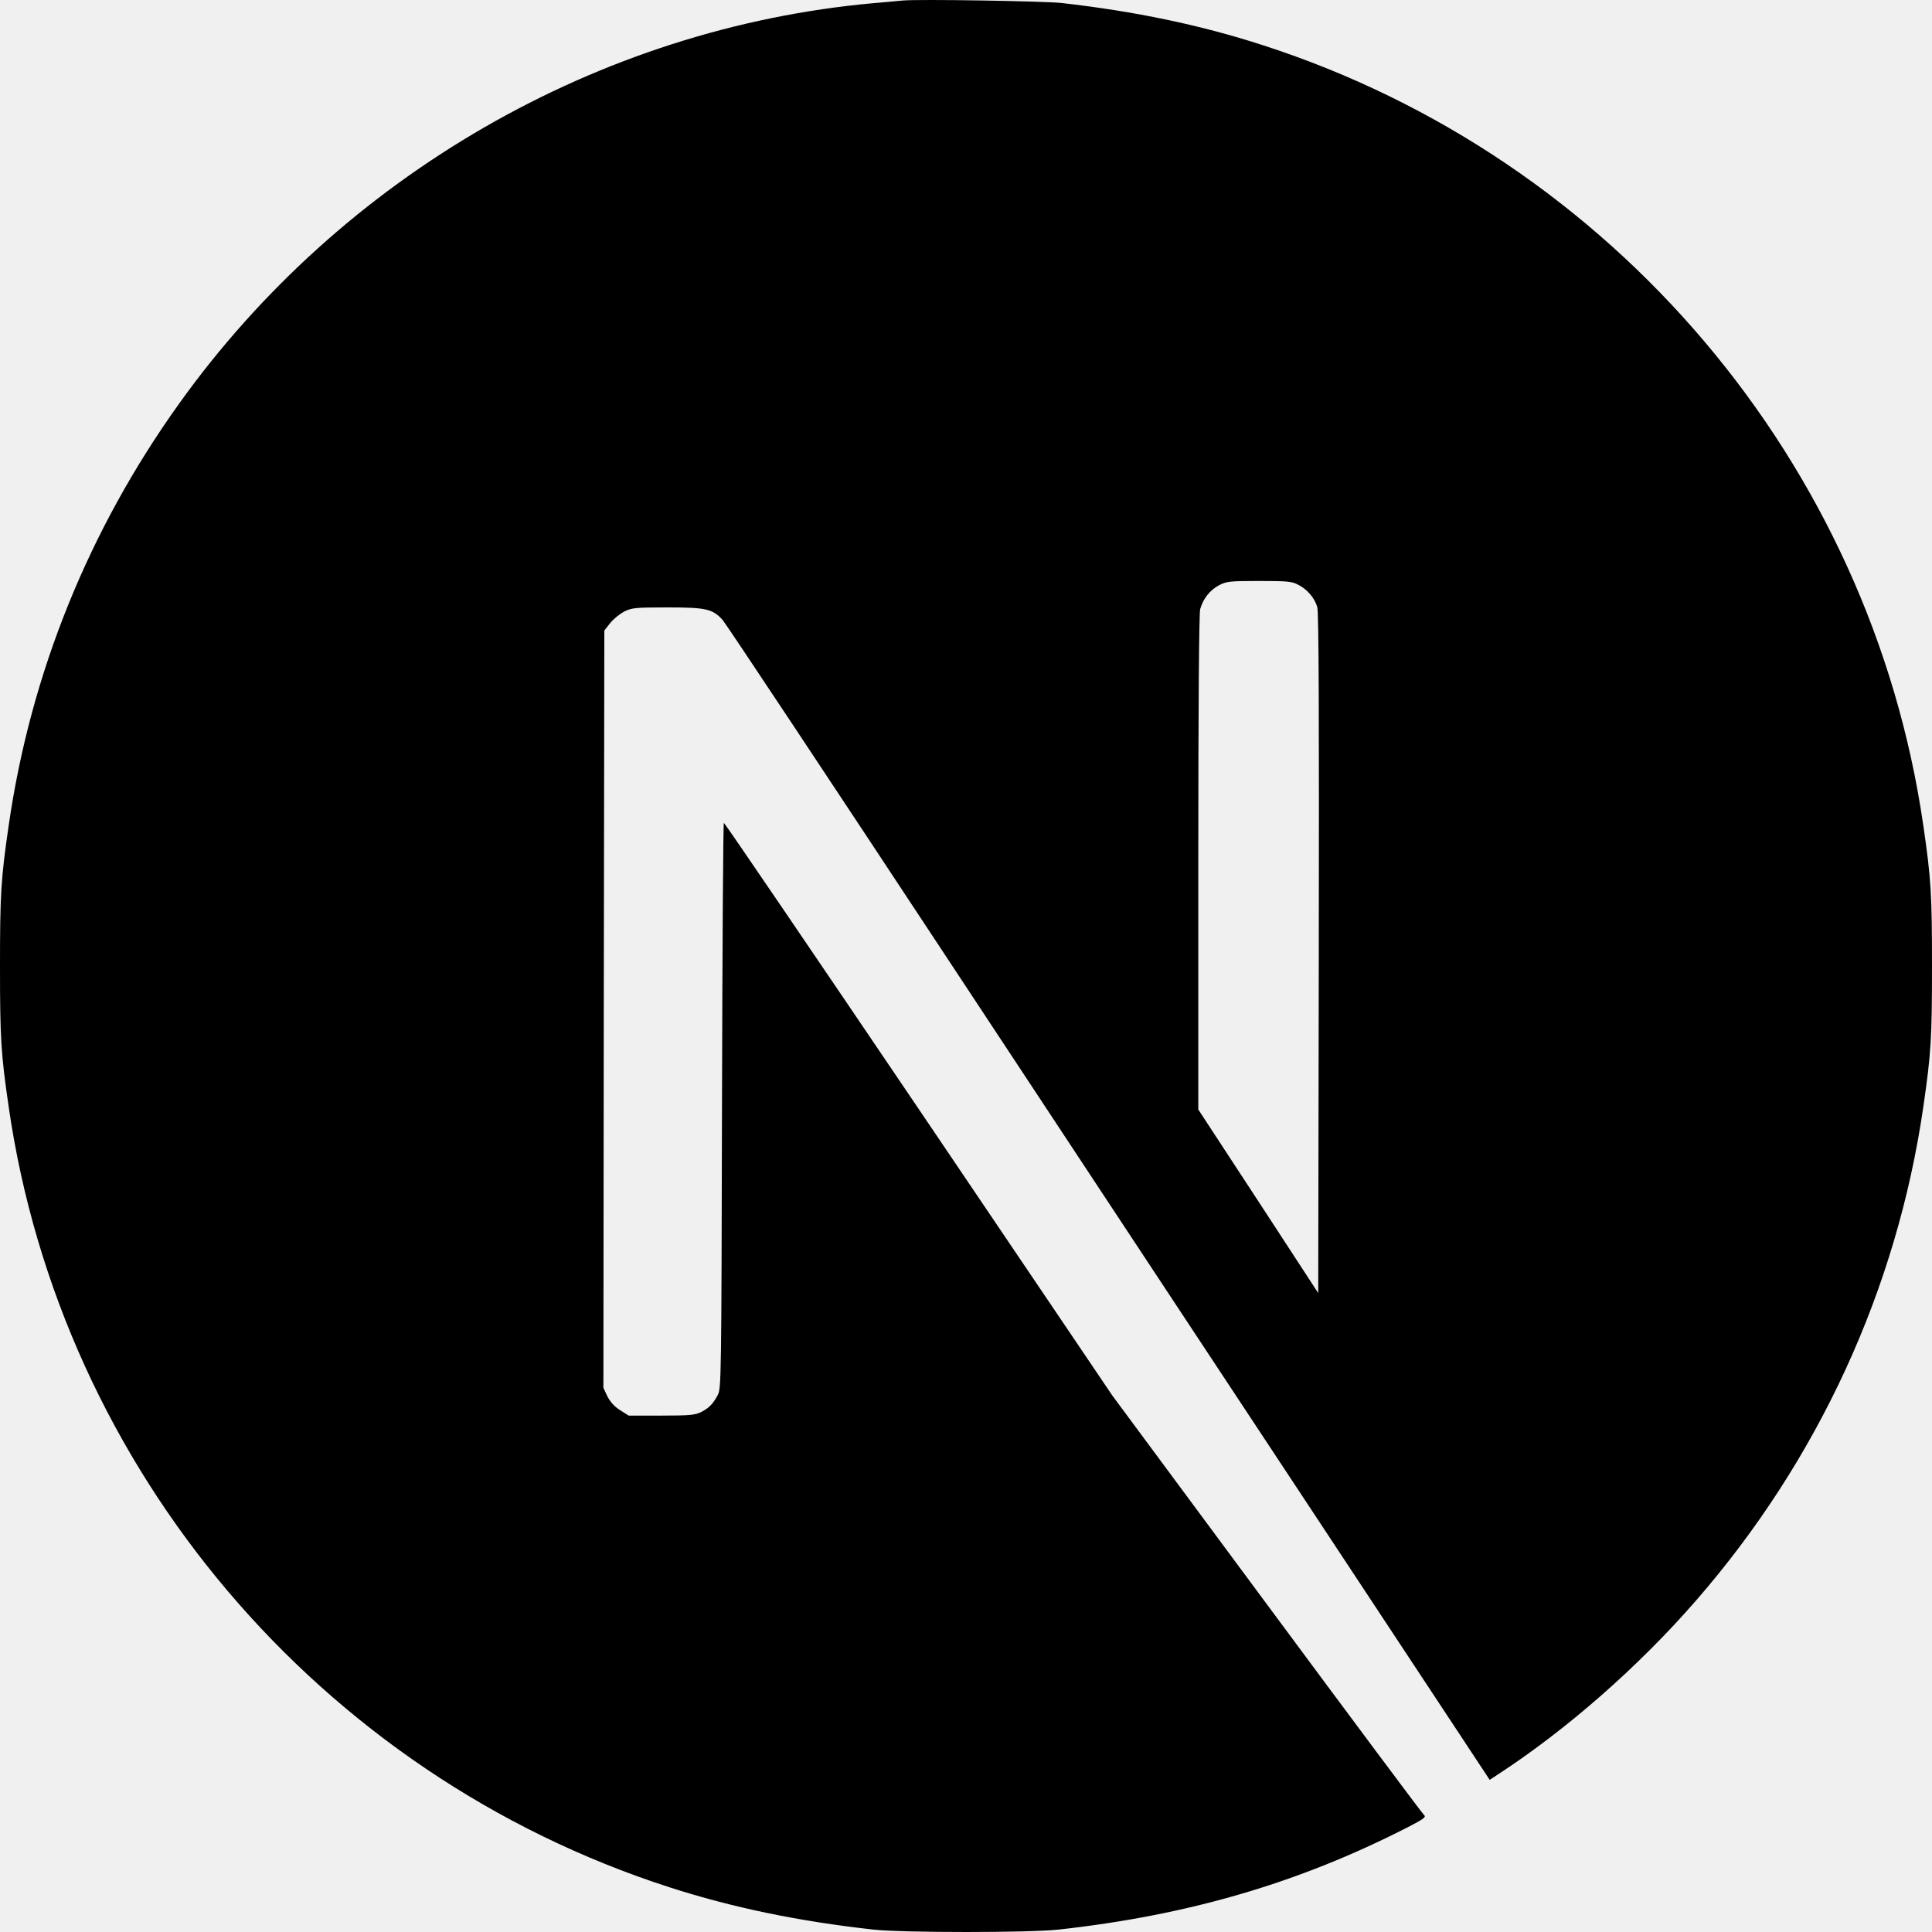
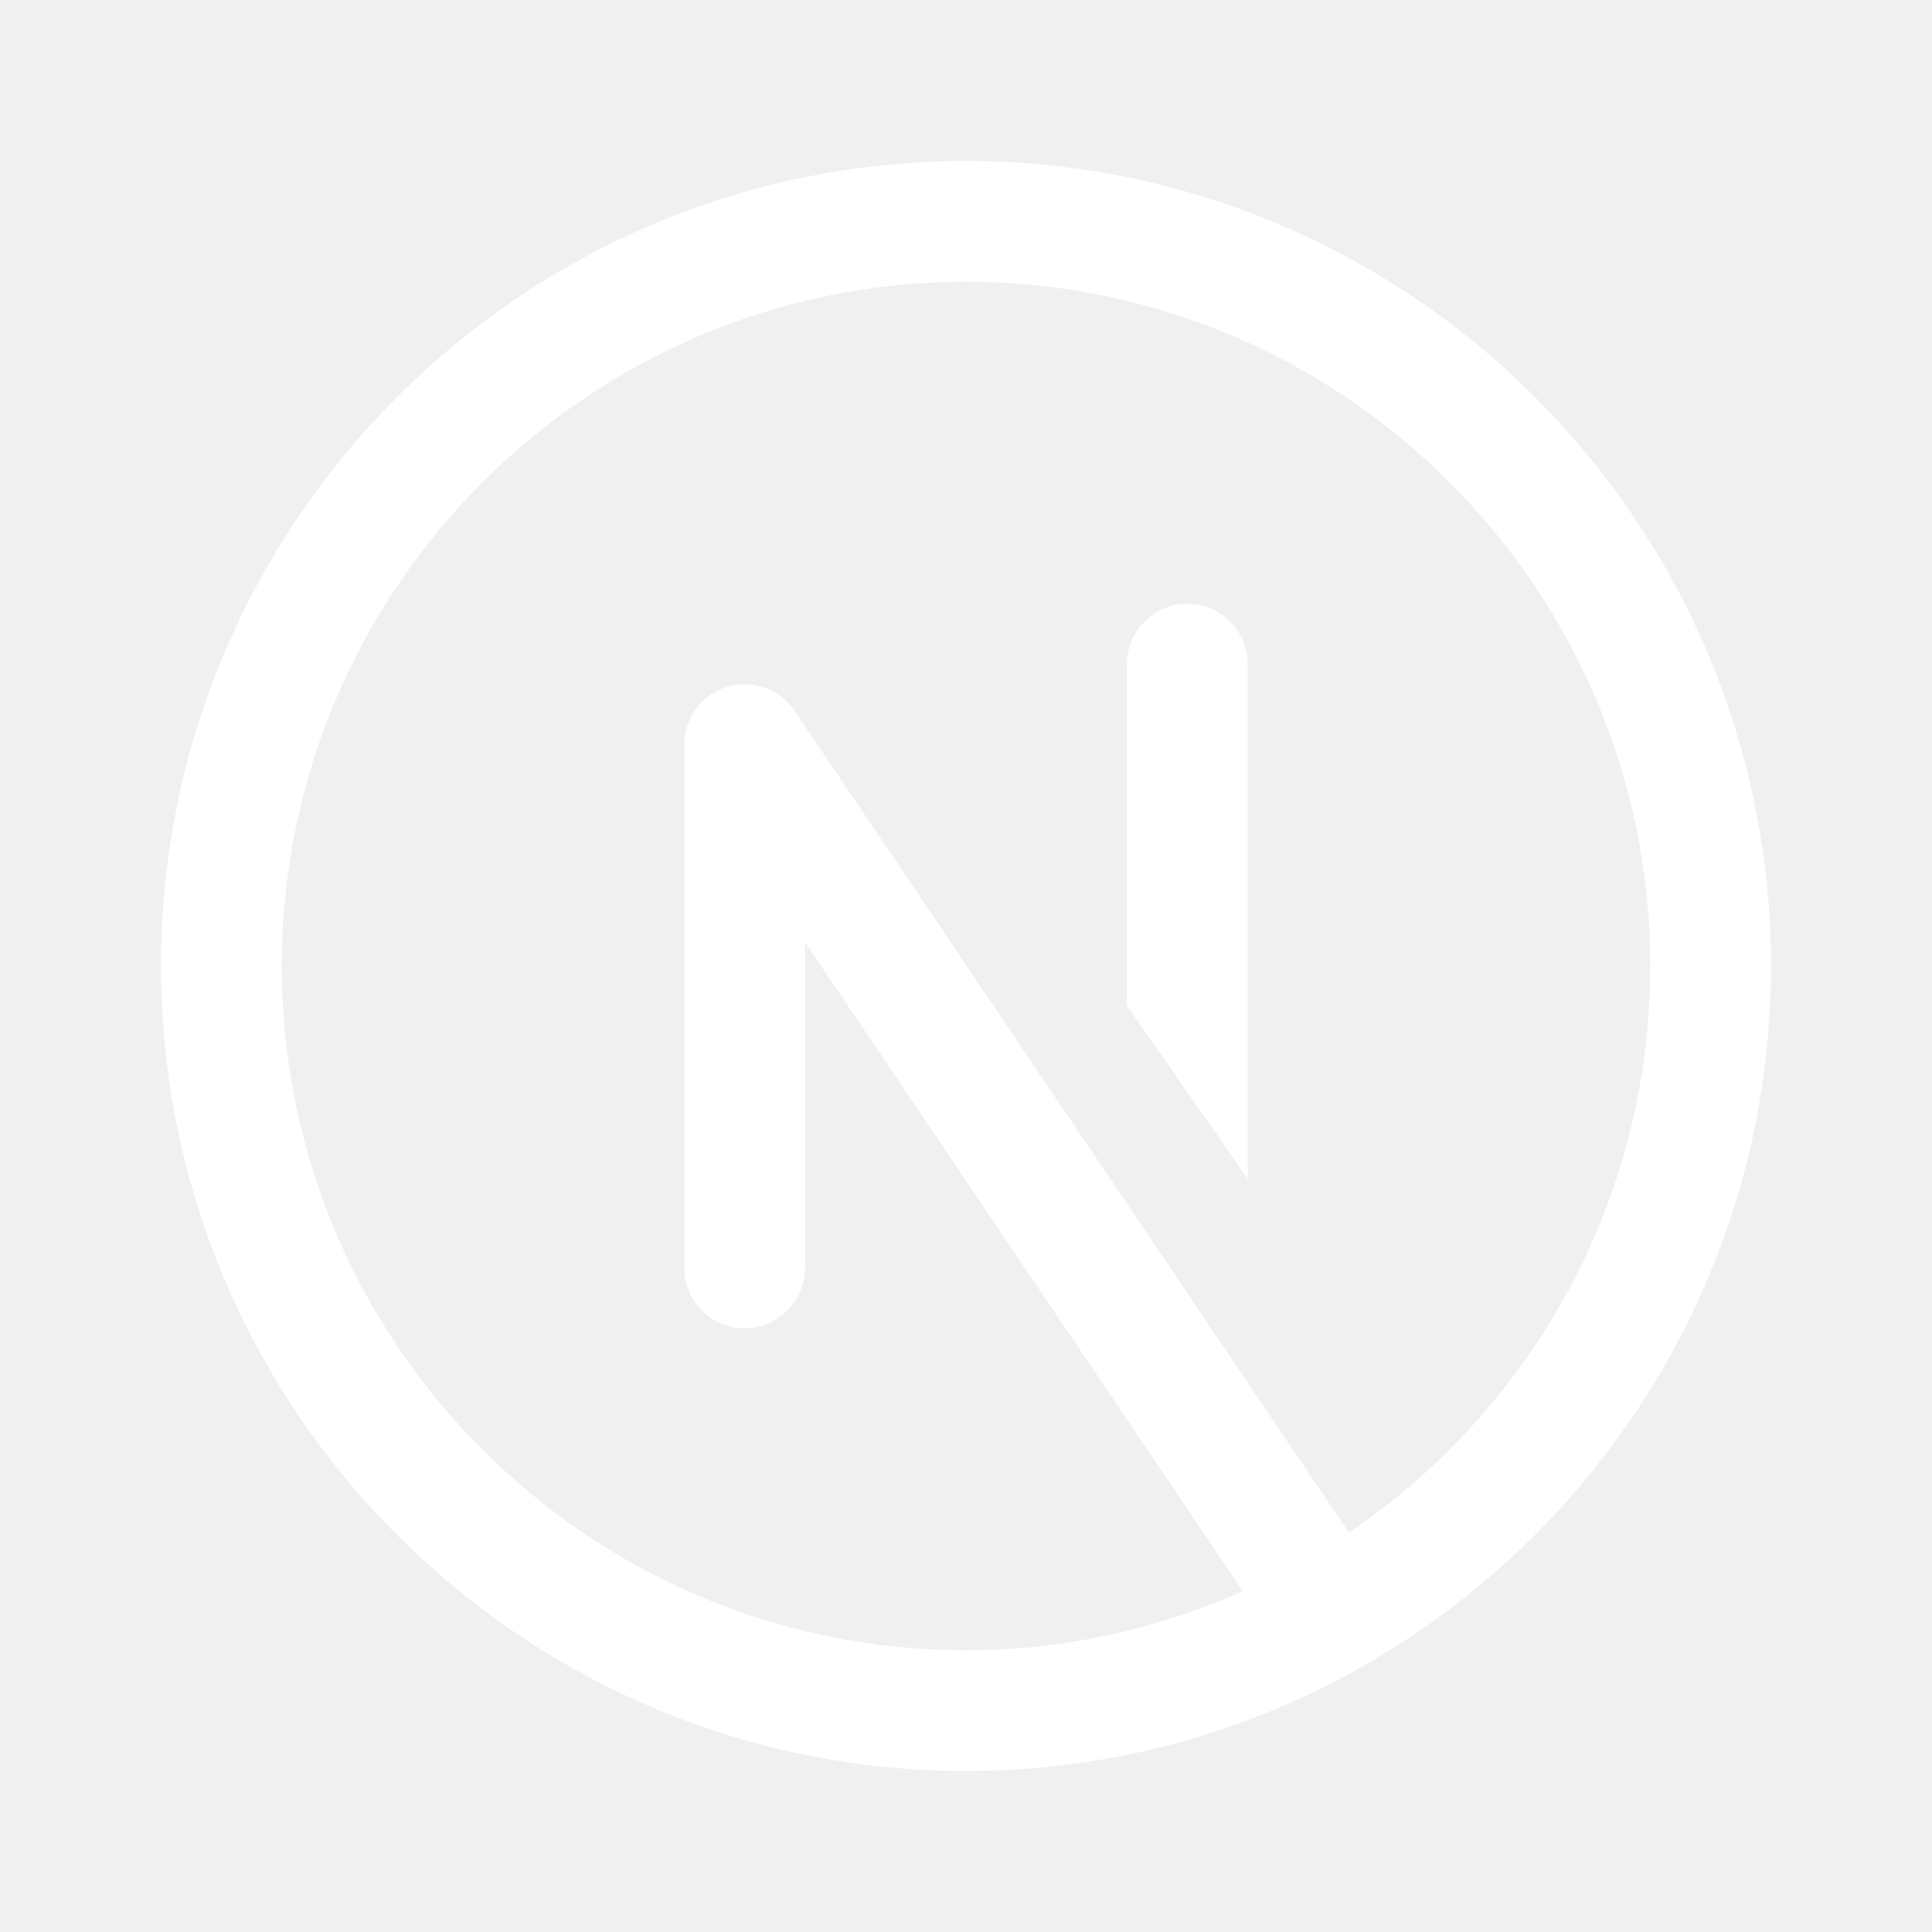
- <svg xmlns="http://www.w3.org/2000/svg" width="800px" height="800px" viewBox="0 0 256 256" version="1.1" preserveAspectRatio="xMidYMid">
-   <g>
-     <path d="M119.617,0.069 C119.066,0.119 117.315,0.294 115.738,0.419 C79.378,3.697 45.319,23.313 23.748,53.463 C11.736,70.227 4.054,89.243 1.151,109.385 C0.125,116.415 0,118.492 0,128.025 C0,137.558 0.125,139.635 1.151,146.666 C8.108,194.73 42.316,235.114 88.712,250.076 C97.02,252.754 105.778,254.58 115.738,255.681 C119.617,256.106 136.383,256.106 140.262,255.681 C157.454,253.779 172.018,249.526 186.382,242.195 C188.584,241.069 189.01,240.769 188.709,240.518 C188.509,240.368 179.125,227.783 167.864,212.57 L147.394,184.922 L121.744,146.966 C107.63,126.098 96.019,109.034 95.919,109.034 C95.819,109.009 95.718,125.873 95.668,146.465 C95.593,182.52 95.568,183.971 95.118,184.822 C94.467,186.048 93.967,186.549 92.916,187.099 C92.115,187.499 91.414,187.574 87.636,187.574 L83.306,187.574 L82.155,186.849 C81.404,186.373 80.854,185.748 80.479,185.022 L79.953,183.896 L80.003,133.73 L80.078,83.538 L80.854,82.562 C81.254,82.037 82.105,81.361 82.706,81.036 C83.732,80.536 84.132,80.486 88.461,80.486 C93.566,80.486 94.417,80.686 95.743,82.137 C96.119,82.537 110.007,103.455 126.624,128.651 C143.24,153.846 165.962,188.25 177.123,205.139 L197.393,235.84 L198.419,235.164 C207.503,229.259 217.112,220.852 224.719,212.095 C240.91,193.504 251.345,170.836 254.849,146.666 C255.875,139.635 256,137.558 256,128.025 C256,118.492 255.875,116.415 254.849,109.385 C247.892,61.32 213.684,20.936 167.288,5.974 C159.105,3.322 150.397,1.495 140.637,0.394 C138.235,0.144 121.694,-0.131 119.617,0.069 L119.617,0.069 Z M172.018,77.483 C173.219,78.084 174.195,79.235 174.545,80.436 C174.746,81.086 174.796,94.998 174.746,126.349 L174.671,171.336 L166.738,159.176 L158.78,147.016 L158.78,114.314 C158.78,93.171 158.88,81.286 159.03,80.711 C159.431,79.31 160.307,78.209 161.508,77.558 C162.534,77.033 162.909,76.983 166.838,76.983 C170.542,76.983 171.192,77.033 172.018,77.483 Z" fill="#000000">
- 
- </path>
-   </g>
+ <svg xmlns="http://www.w3.org/2000/svg" fill="#FFFFFF" viewBox="0 0 48 48" width="48px" height="48px">
+   <path d="M 24 4 C 12.972 4 4 12.972 4 24 C 4 35.028 12.972 44 24 44 C 35.028 44 44 35.028 44 24 C 44 12.972 35.028 4 24 4 z M 24 7 C 33.374 7 41 14.626 41 24 C 41 29.852 38.028 35.02 33.514 38.08 L 19.742 17.66 C 19.375 17.113 18.688 16.874 18.061 17.064 C 17.431 17.258 17 17.841 17 18.5 L 17 31.5 C 17 32.328 17.672 33 18.5 33 C 19.328 33 20 32.328 20 31.5 L 20 23.406 L 30.877 39.533 C 28.771 40.468 26.448 41 24 41 C 14.626 41 7 33.374 7 24 C 7 14.626 14.626 7 24 7 z M 29.5 15 C 28.672 15 28 15.672 28 16.5 L 28 24.986 L 31 29.289 L 31 16.5 C 31 15.672 30.328 15 29.5 15 z" />
</svg>
